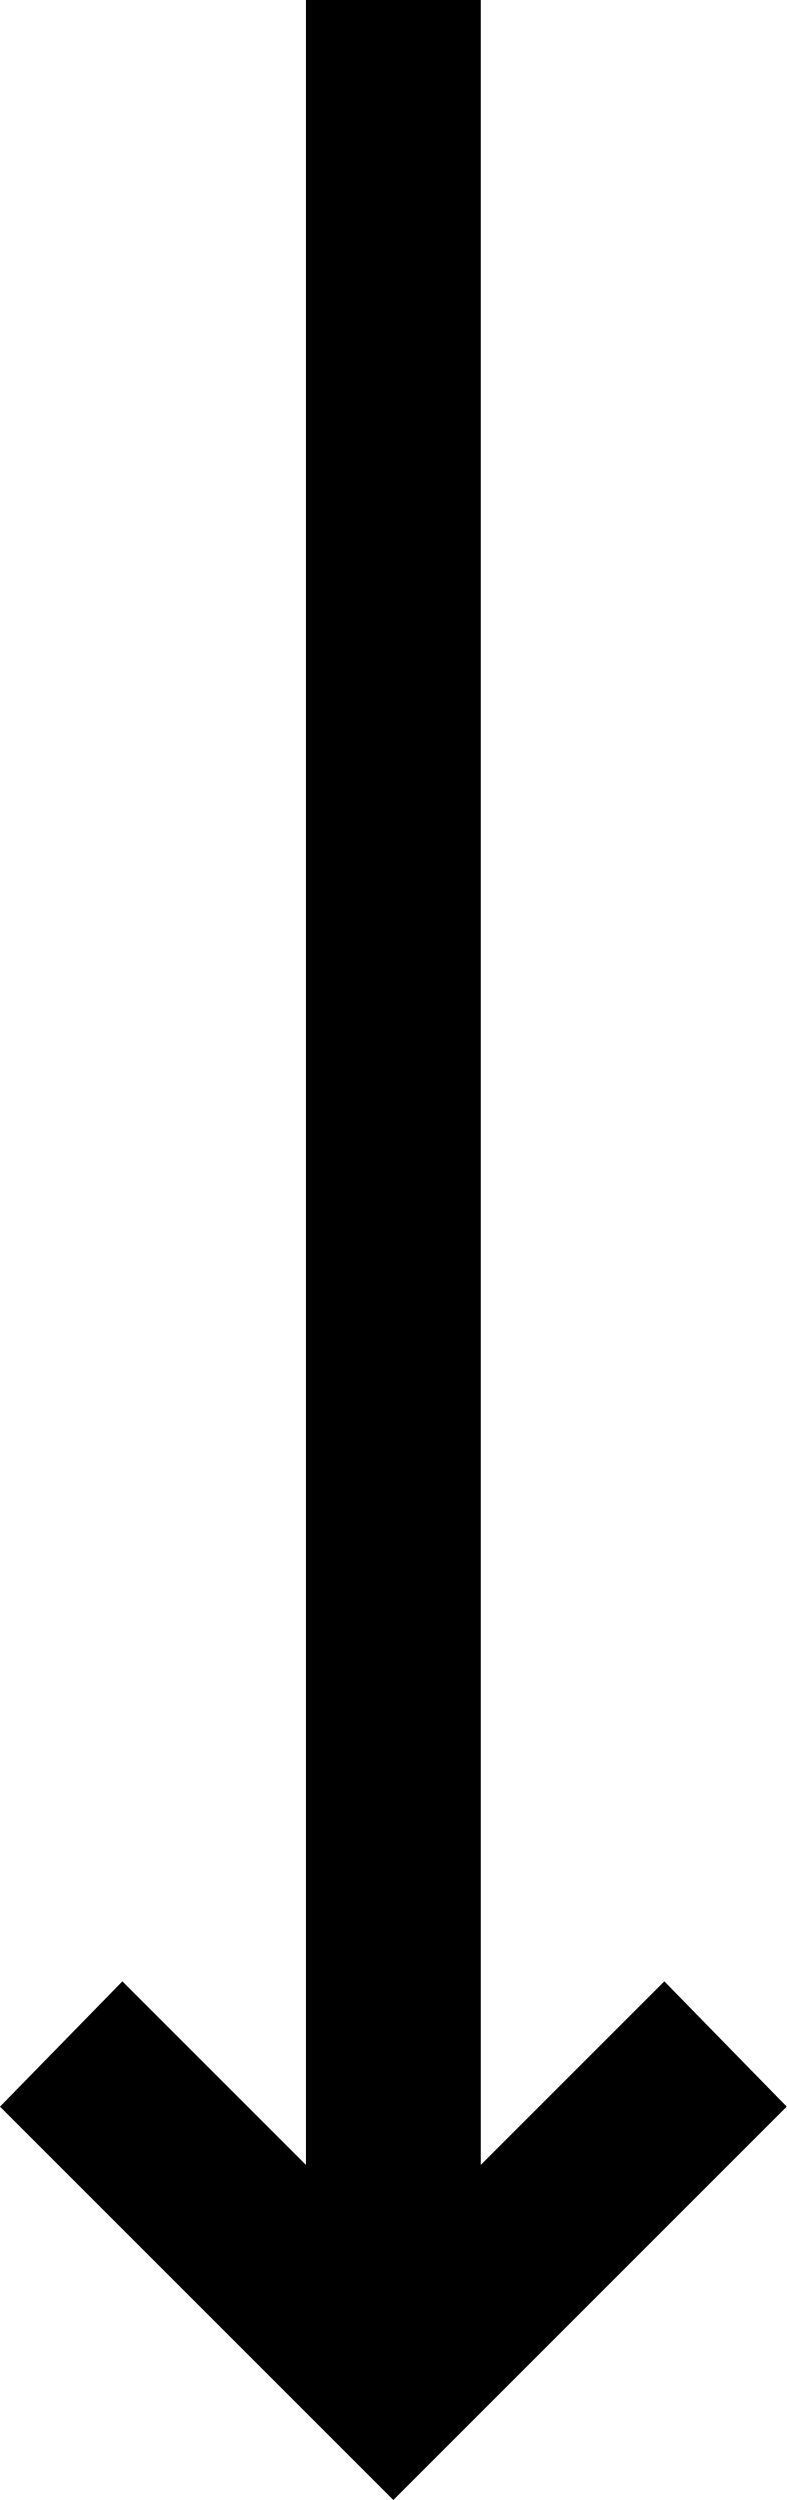
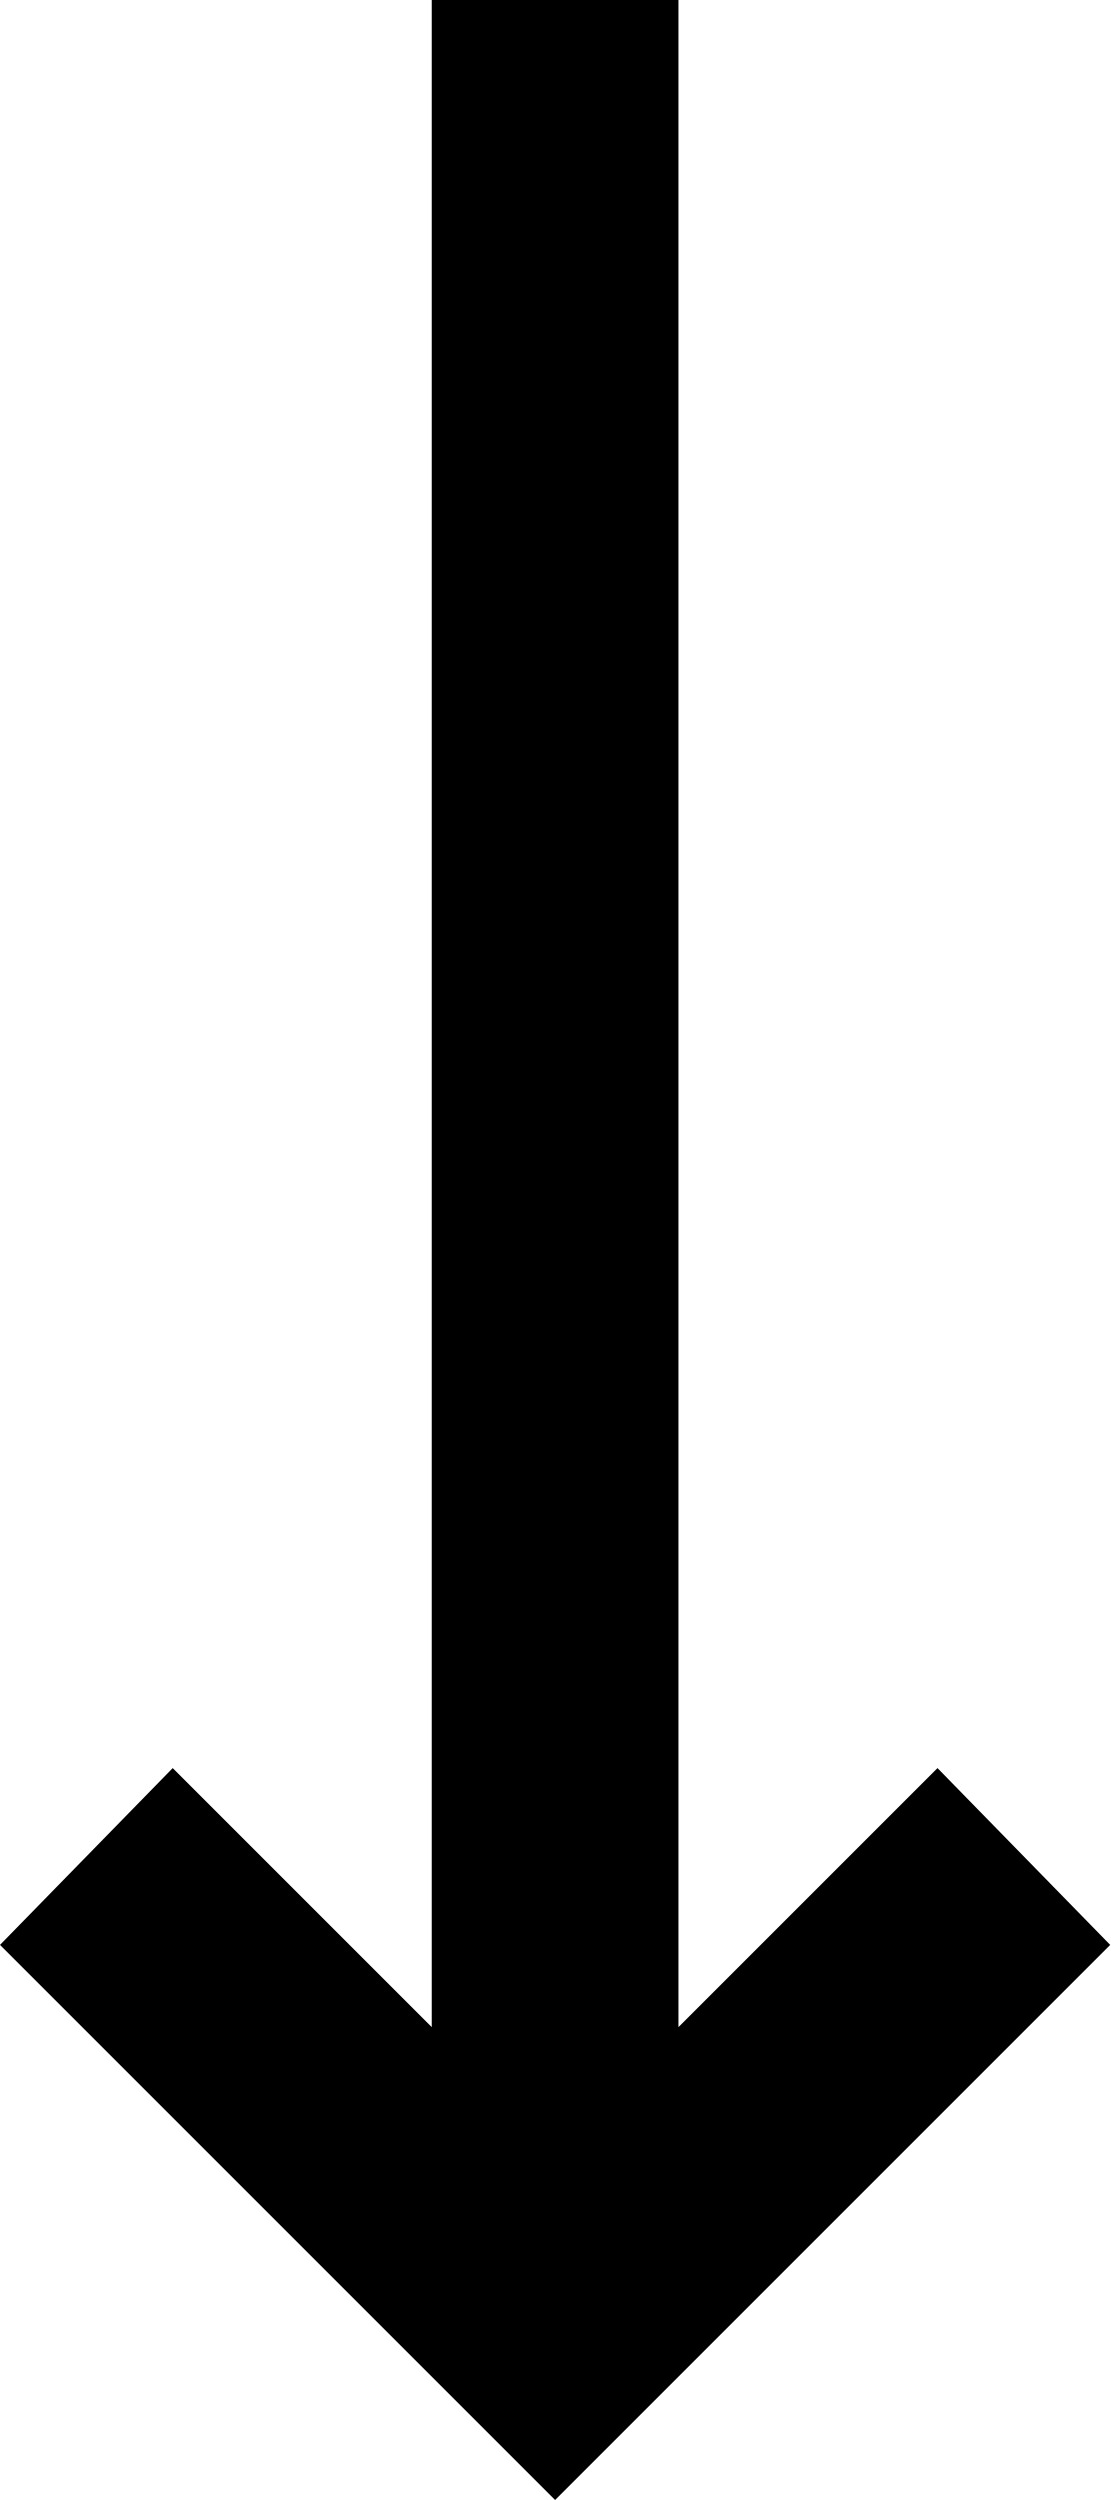
- <svg xmlns="http://www.w3.org/2000/svg" version="1.1" id="Layer_1" x="0px" y="0px" viewBox="0 0 27 85.8" style="enable-background:new 0 0 27 85.8;" xml:space="preserve">
-   <polygon points="22.8,68 16.5,74.3 16.5,0 10.5,0 10.5,74.3 4.2,68 0,72.3 13.5,85.8 13.5,85.8 13.5,85.8 27,72.3 " />
+ <svg xmlns="http://www.w3.org/2000/svg" version="1.1" id="Layer_1" x="0px" y="0px" viewBox="0 0 27 60.8" style="enable-background:new 0 0 27 60.8;" xml:space="preserve">
+   <polygon points="22.8,43 16.5,49.3 16.5,0 10.5,0 10.5,49.3 4.2,43 0,47.3 13.5,60.8 13.5,60.8 13.5,60.8 27,47.3 " />
</svg>
